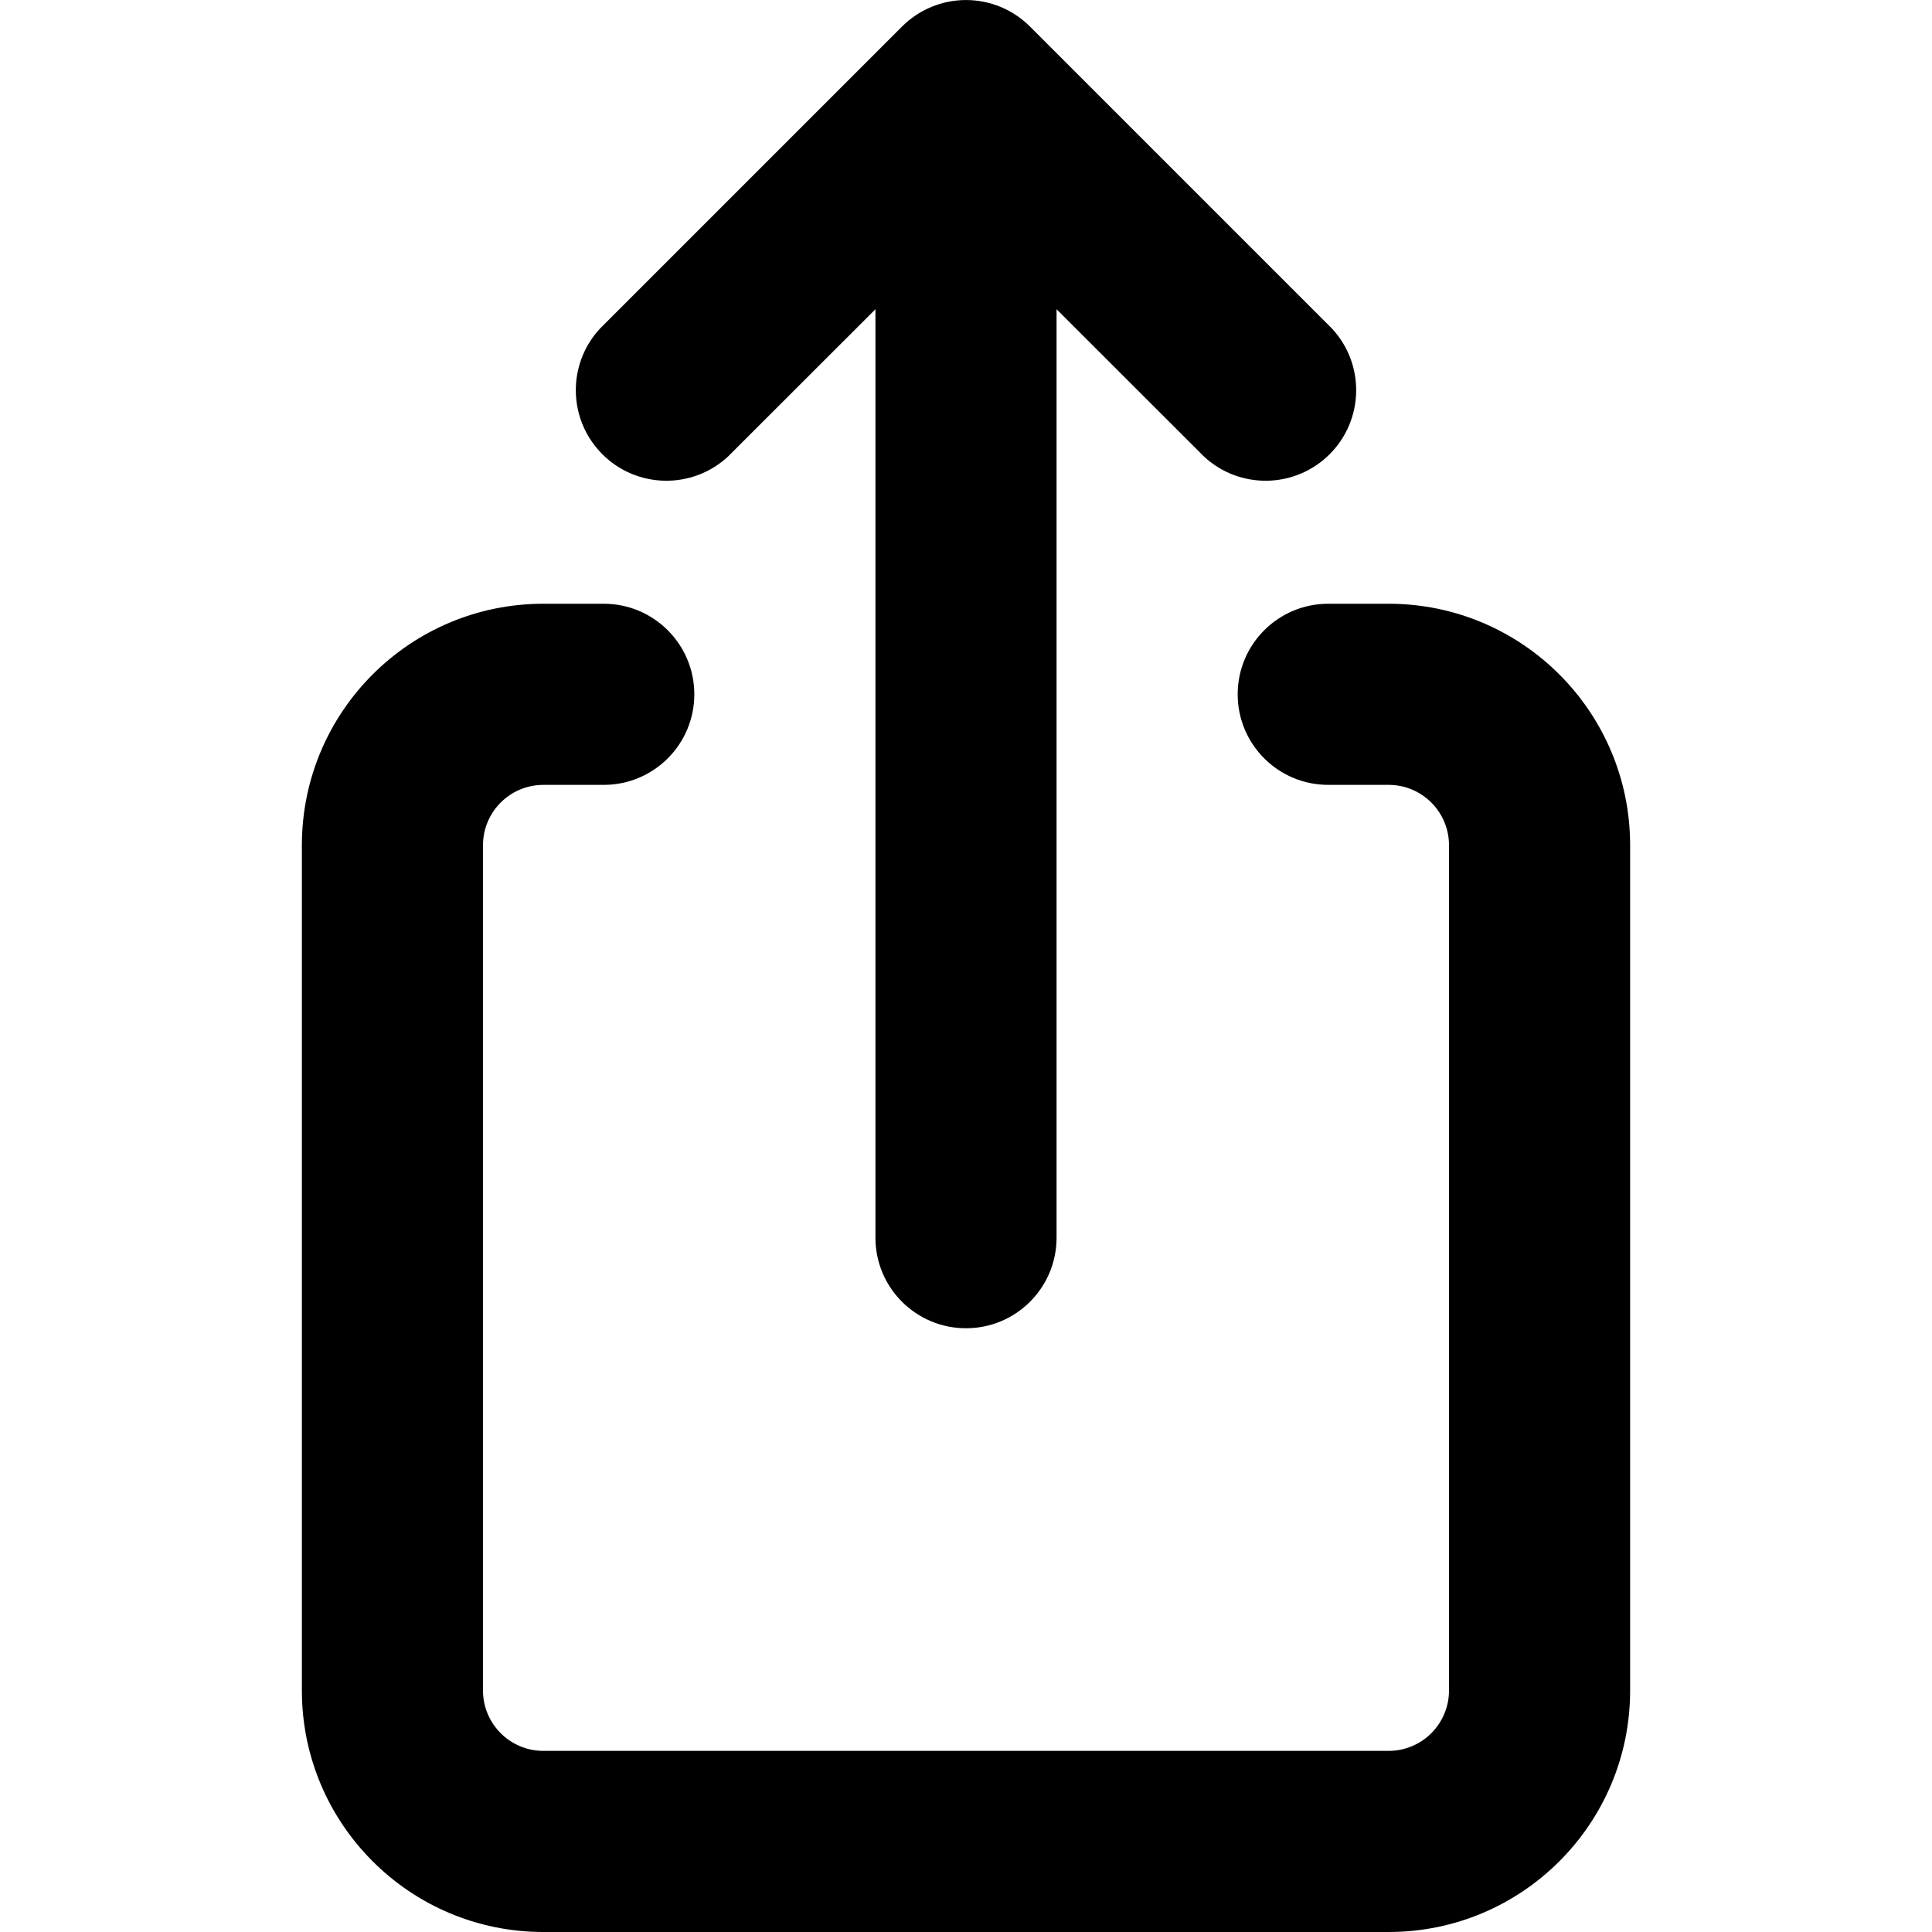
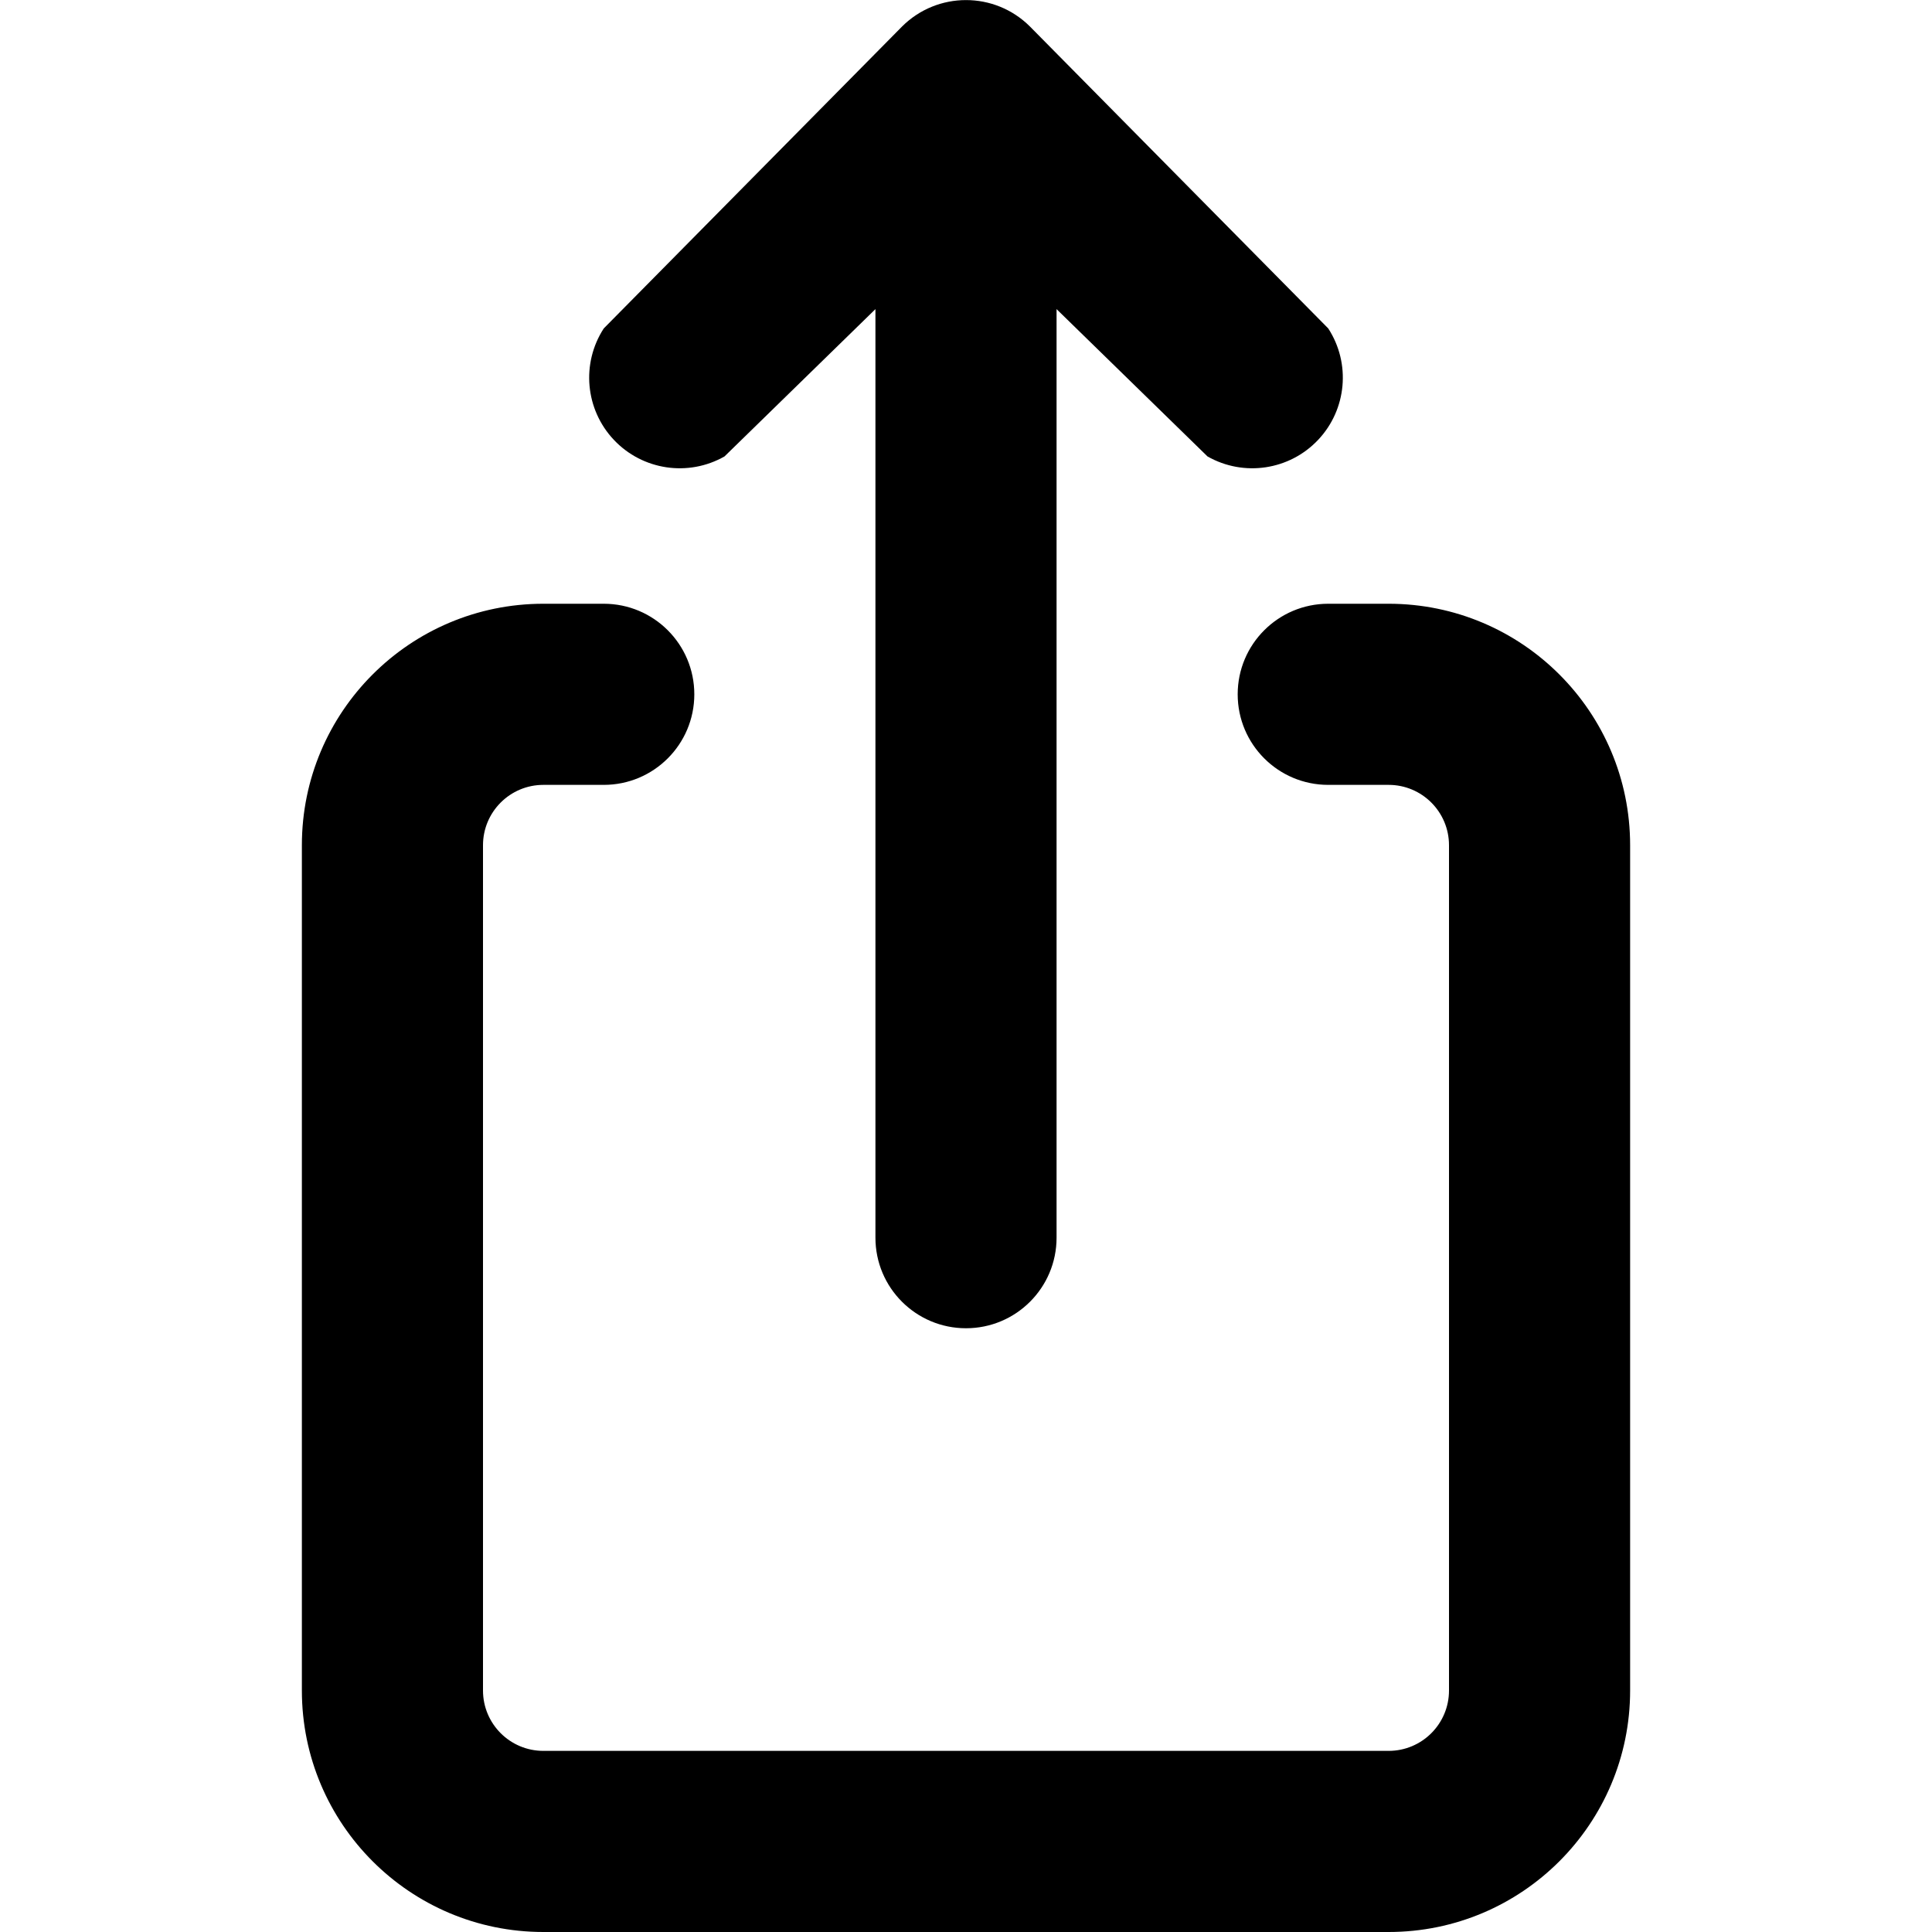
<svg xmlns="http://www.w3.org/2000/svg" id="Layer_1" data-name="Layer 1" viewBox="0 0 16 16">
-   <path id="path0_fill" data-name="path0 fill" d="M7.47.22a.749.749,0,0,1,1.06,0l2.5,2.5A.75.75,0,0,1,9.97,3.78L8.75,2.561V10.25a.75.75,0,0,1-1.5,0V2.561L6.03,3.78A.75.75,0,0,1,4.97,2.72Z" />
+   <path id="path0_fill" data-name="path0 fill" d="M7.47.22a.75.75,0,0,1,1.06,0L11,2.72A.75.75,0,0,1,10,3.78L8.75,2.56v7.69a.75.75,0,0,1-1.5,0V2.56L6,3.78A.75.75,0,0,1,5,2.72Z" />
  <path id="path1_fill" data-name="path1 fill" d="M4.5,6.5A.5.5,0,0,0,4,7v7a.5.5,0,0,0,.5.5h7A.5.5,0,0,0,12,14V7a.5.5,0,0,0-.5-.5H11A.75.75,0,0,1,11,5h.5a2,2,0,0,1,2,2v7a2,2,0,0,1-2,2h-7a2,2,0,0,1-2-2V7a2,2,0,0,1,2-2H5A.75.75,0,0,1,5,6.5Z" />
</svg>
